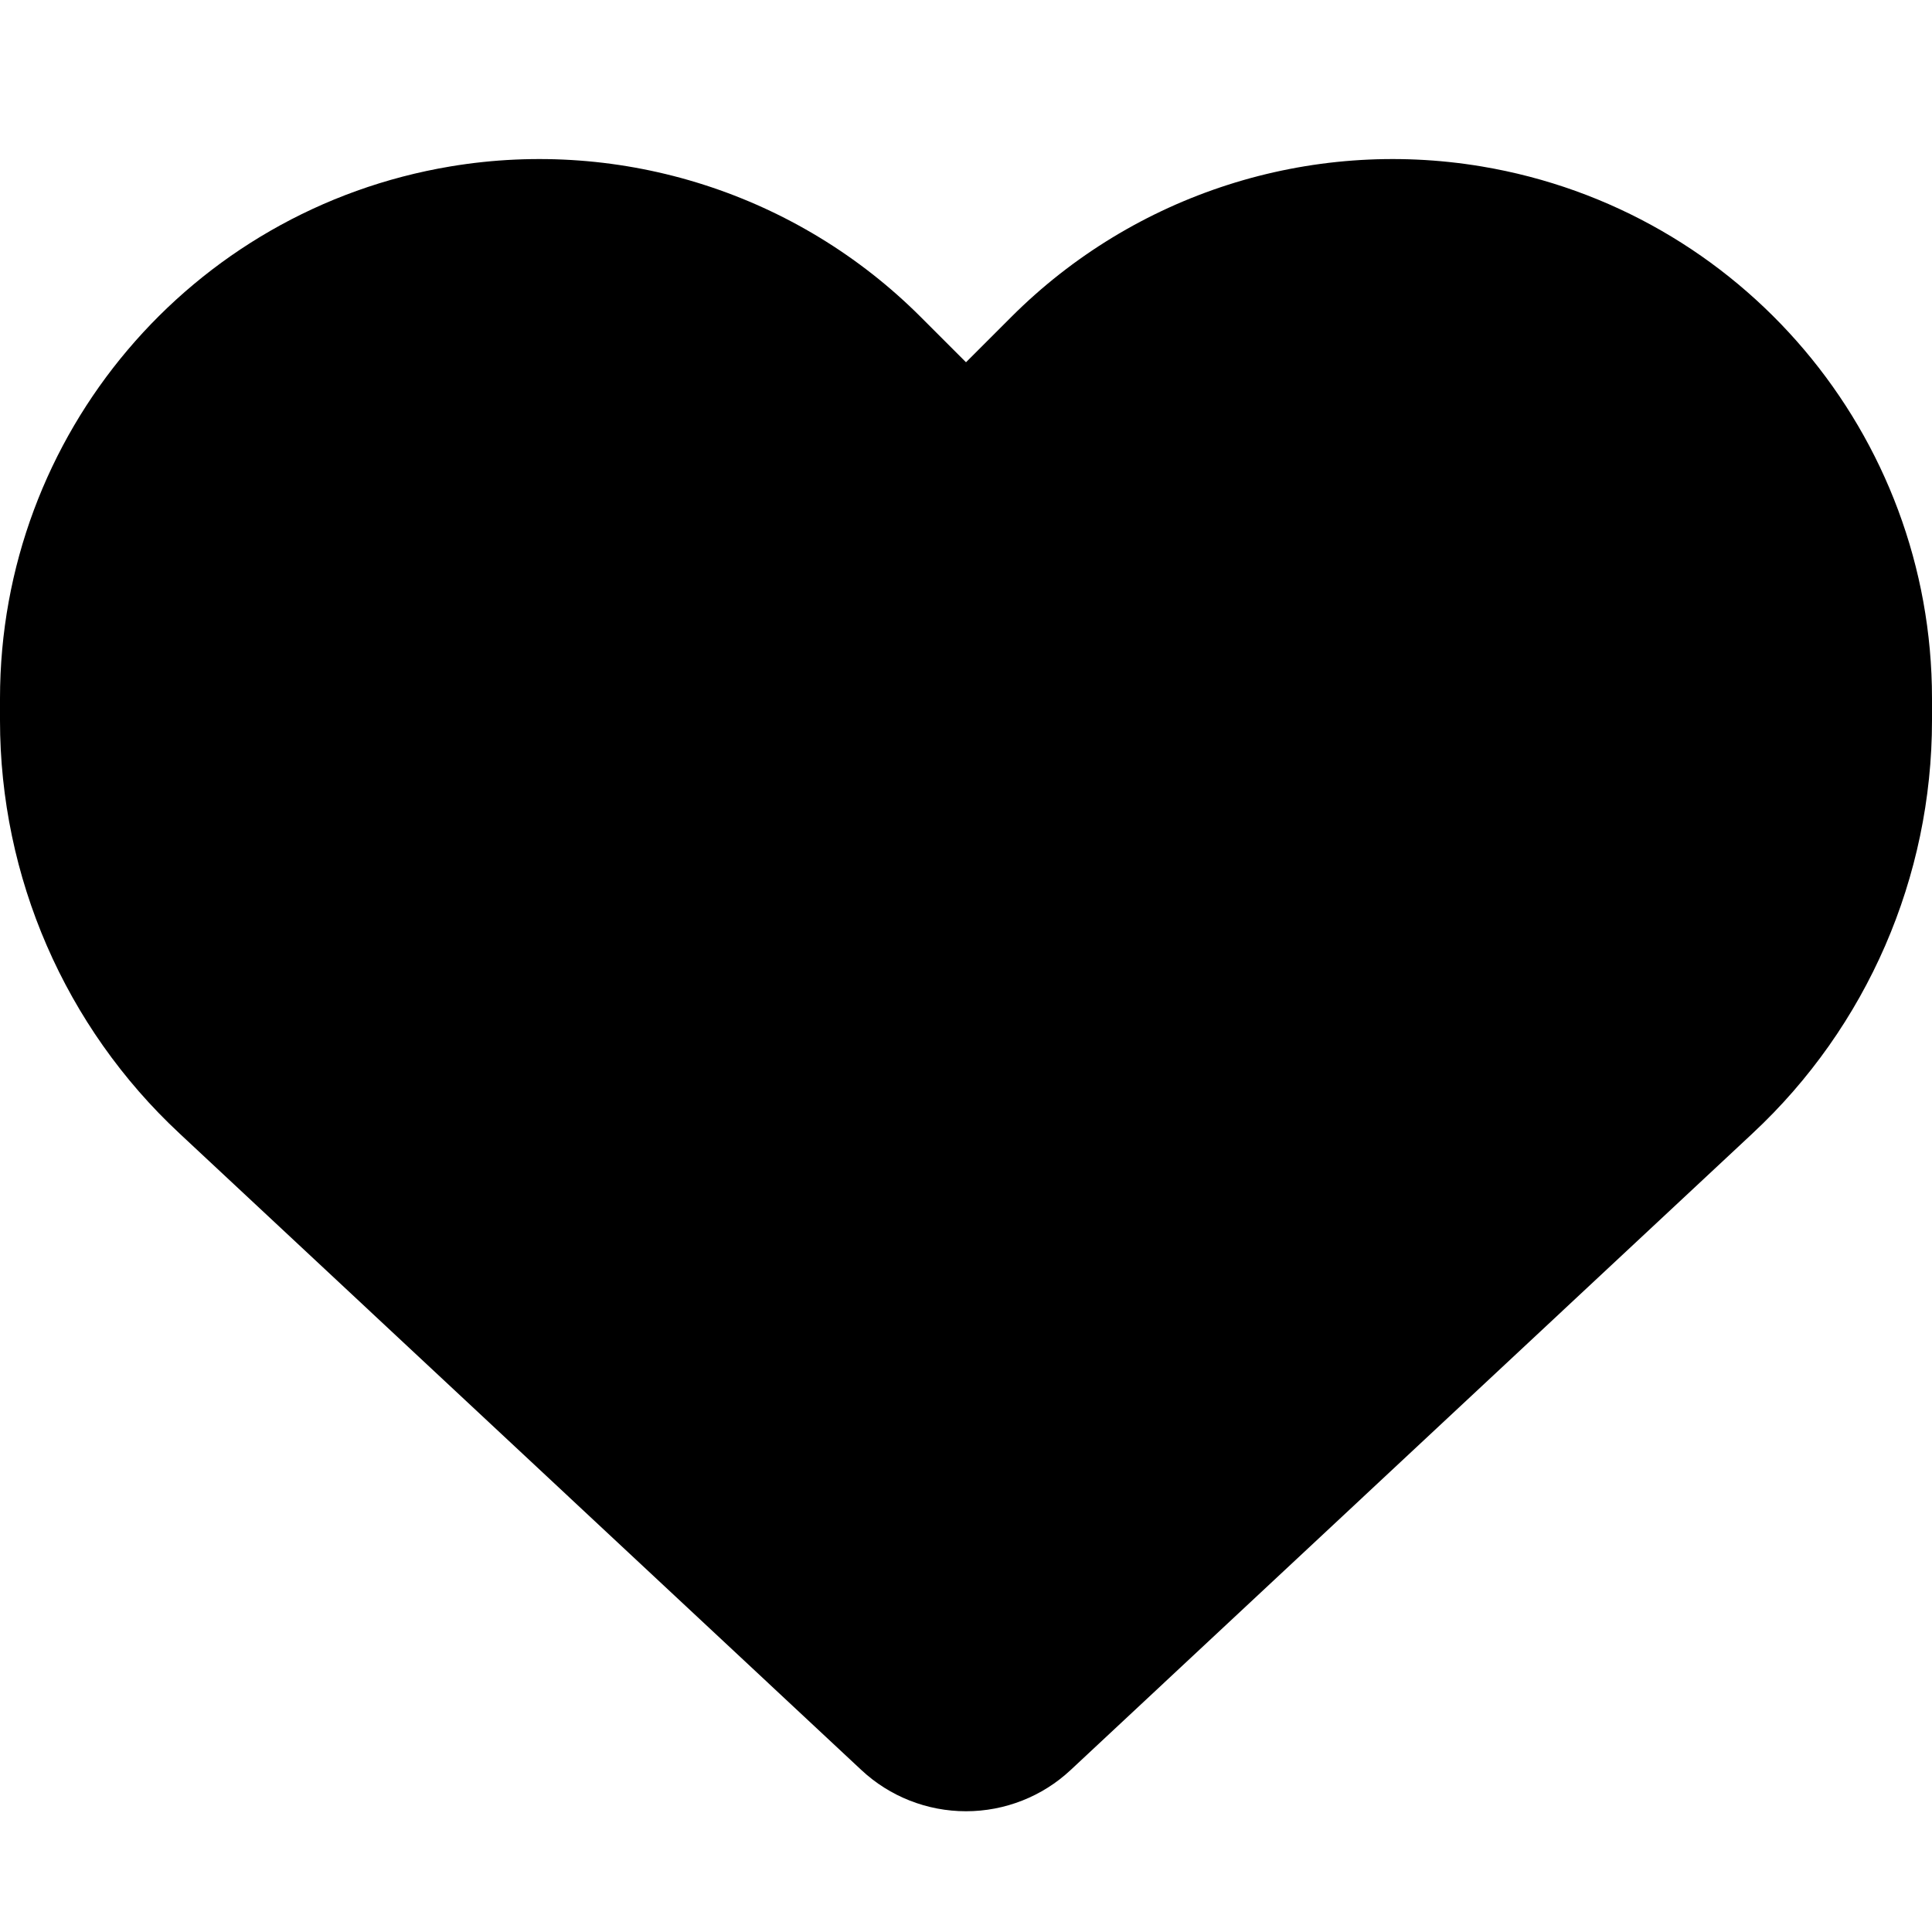
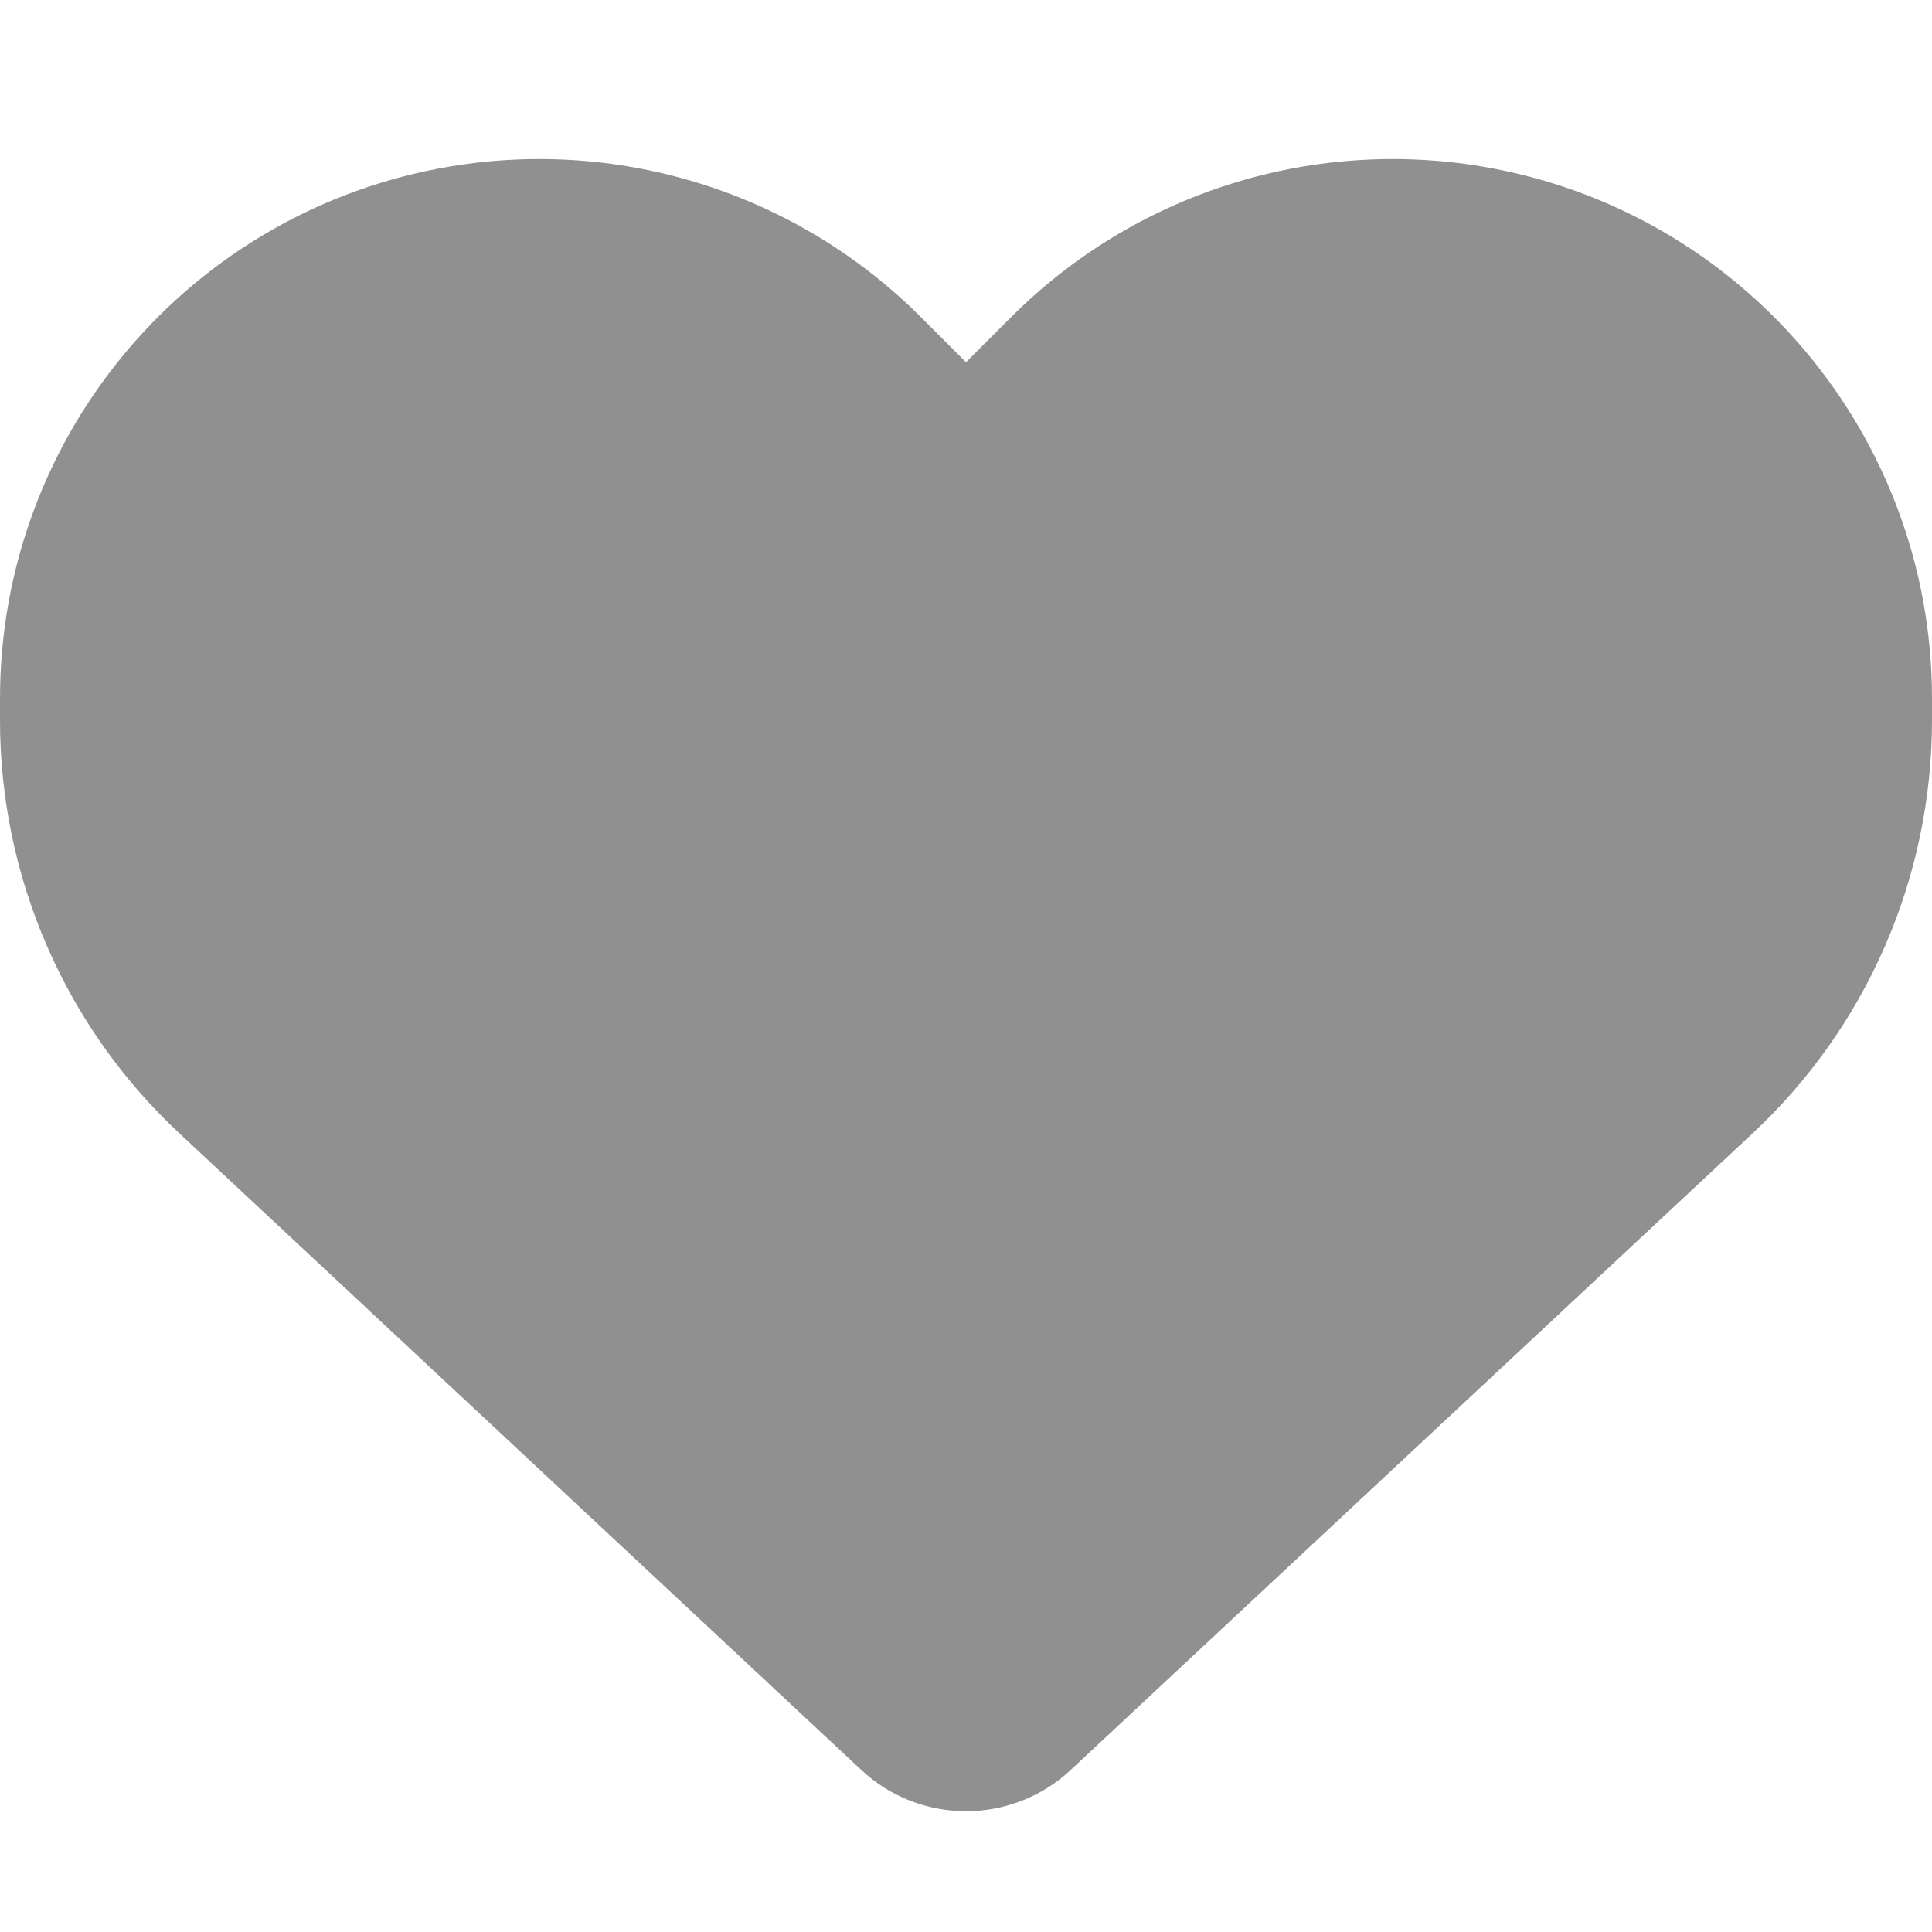
- <svg xmlns="http://www.w3.org/2000/svg" viewBox="0 0 512 512">
+ <svg xmlns="http://www.w3.org/2000/svg" height="1em" viewBox="0 0 512 512">
+   <style>svg{fill:#909090}</style>
  <path d="M47.6 300.4L228.3 469.1c7.5 7 17.4 10.9 27.7 10.9s20.2-3.9 27.7-10.9L464.4 300.4c30.4-28.3 47.6-68 47.6-109.5v-5.8c0-69.9-50.5-129.5-119.4-141C347 36.5 300.6 51.4 268 84L256 96 244 84c-32.6-32.6-79-47.5-124.6-39.9C50.5 55.6 0 115.2 0 185.1v5.8c0 41.5 17.2 81.2 47.6 109.5z" />
</svg>
